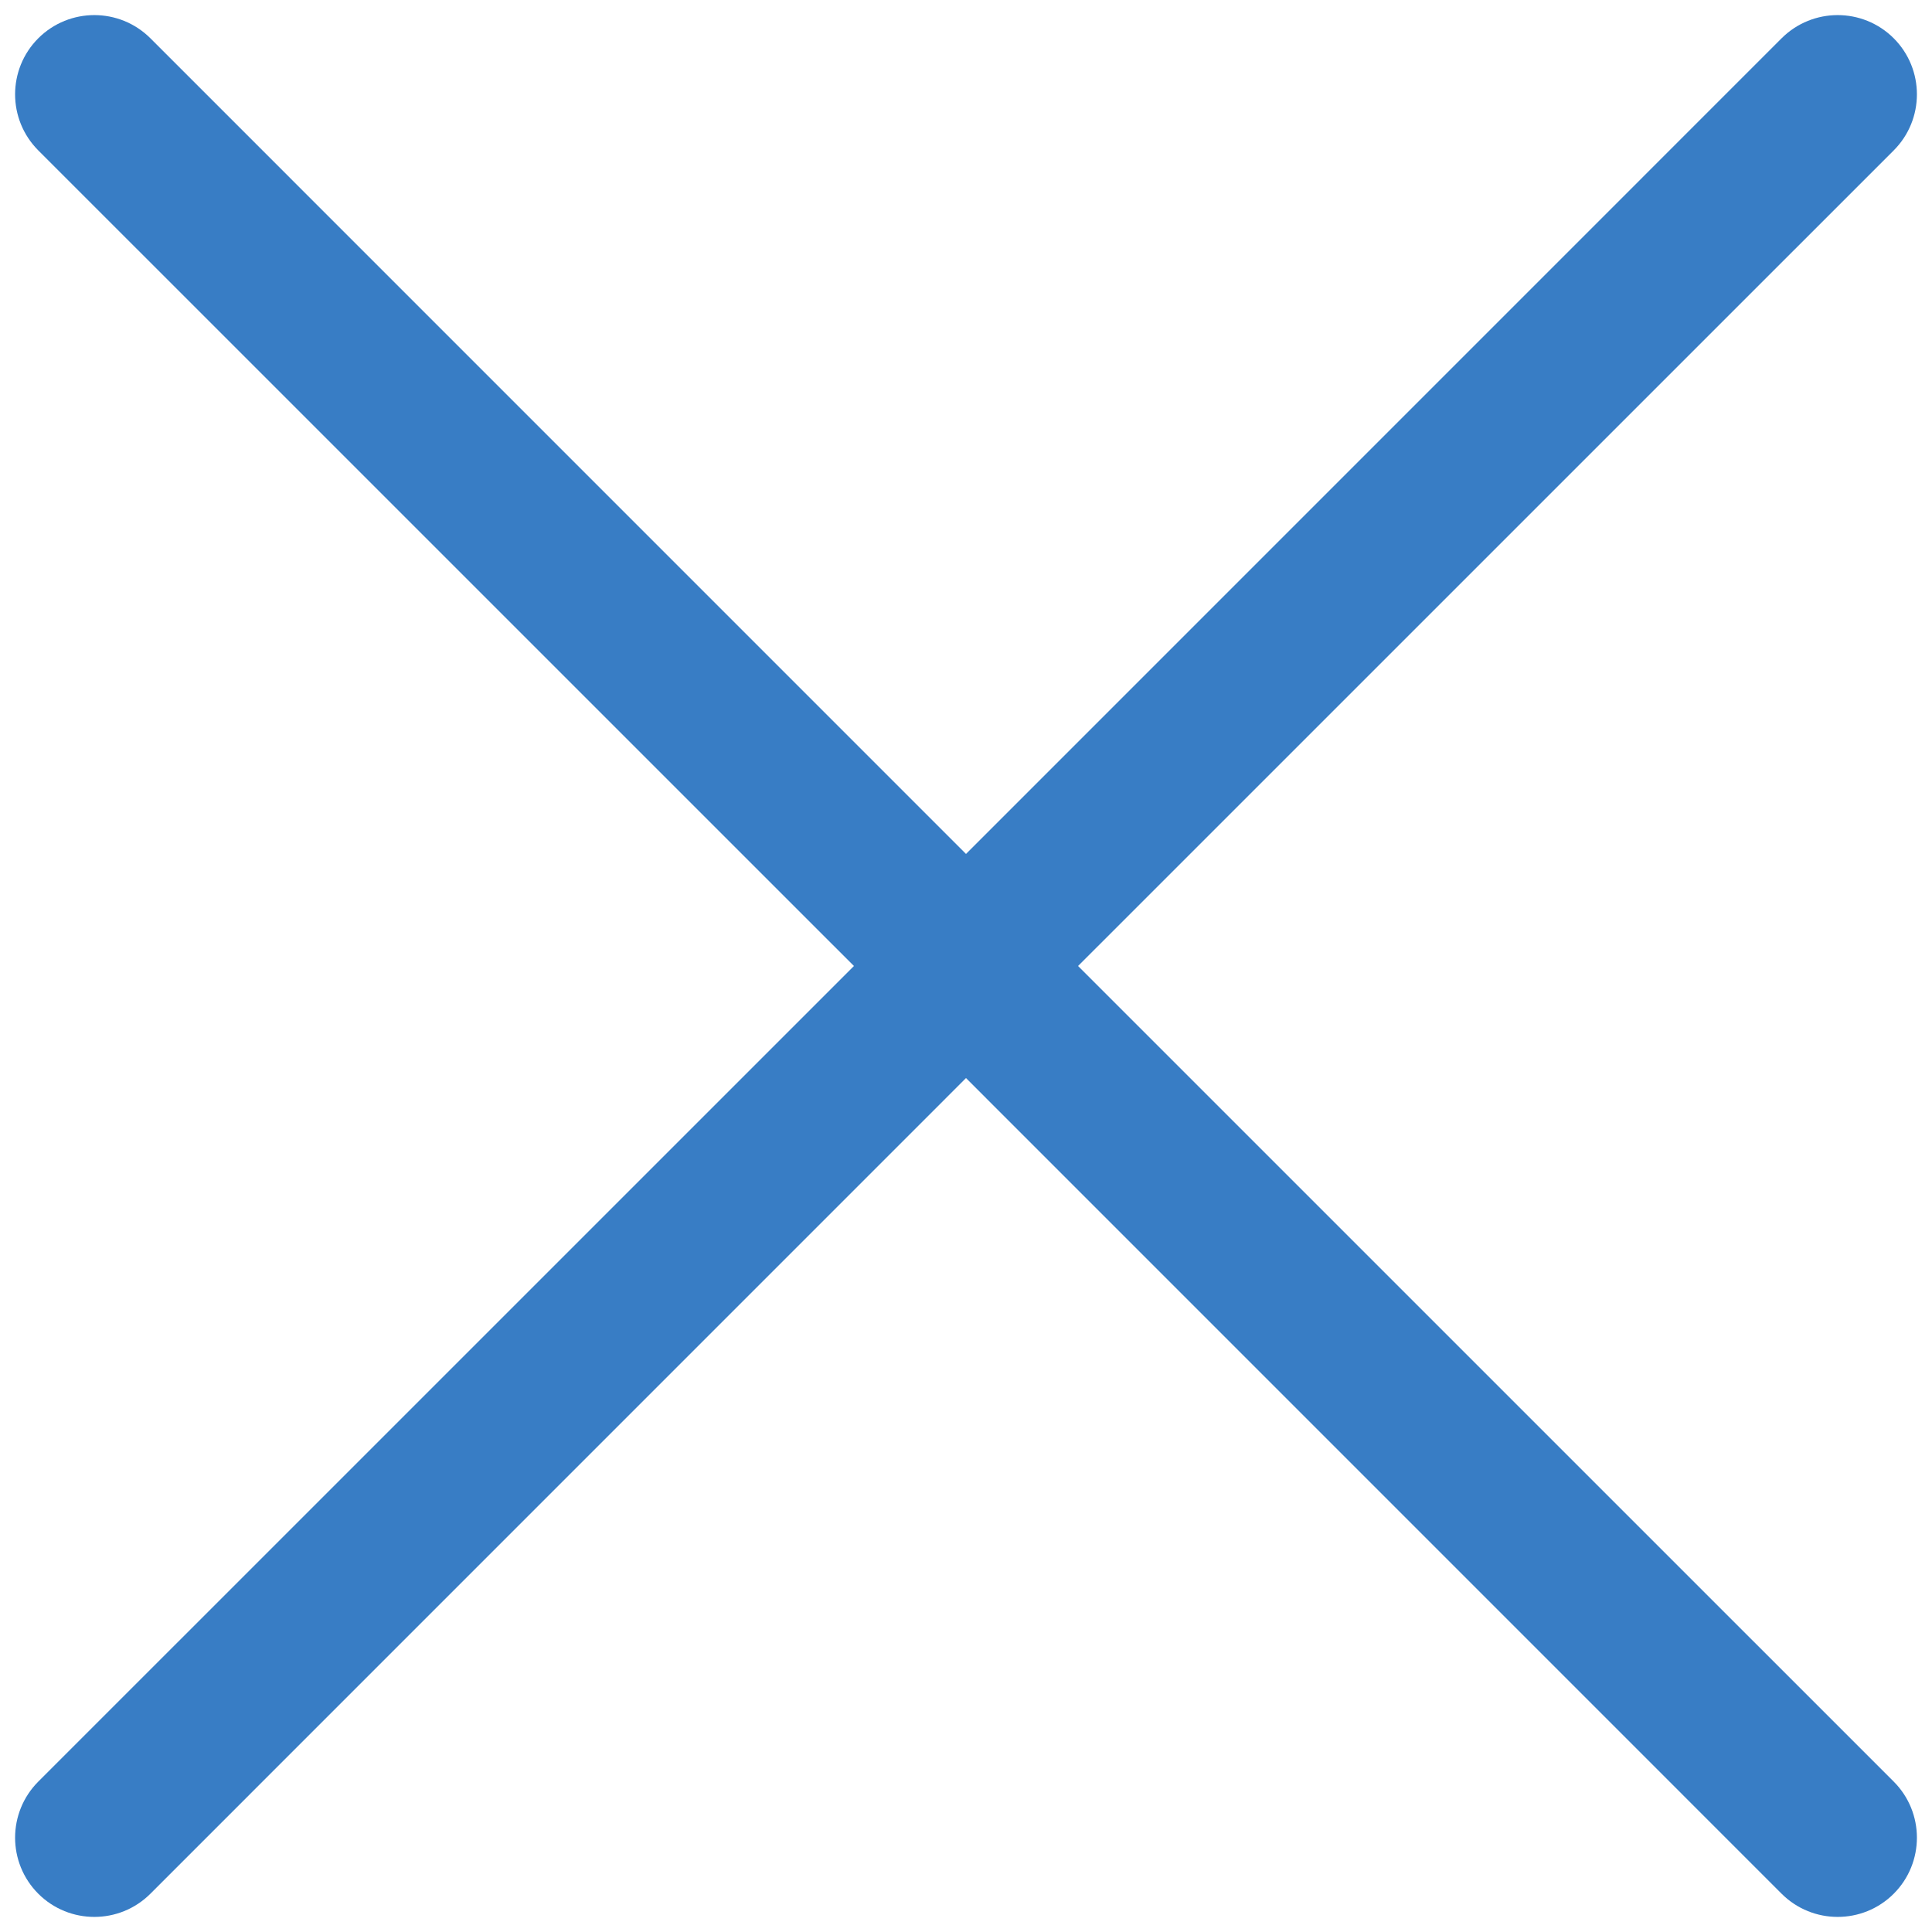
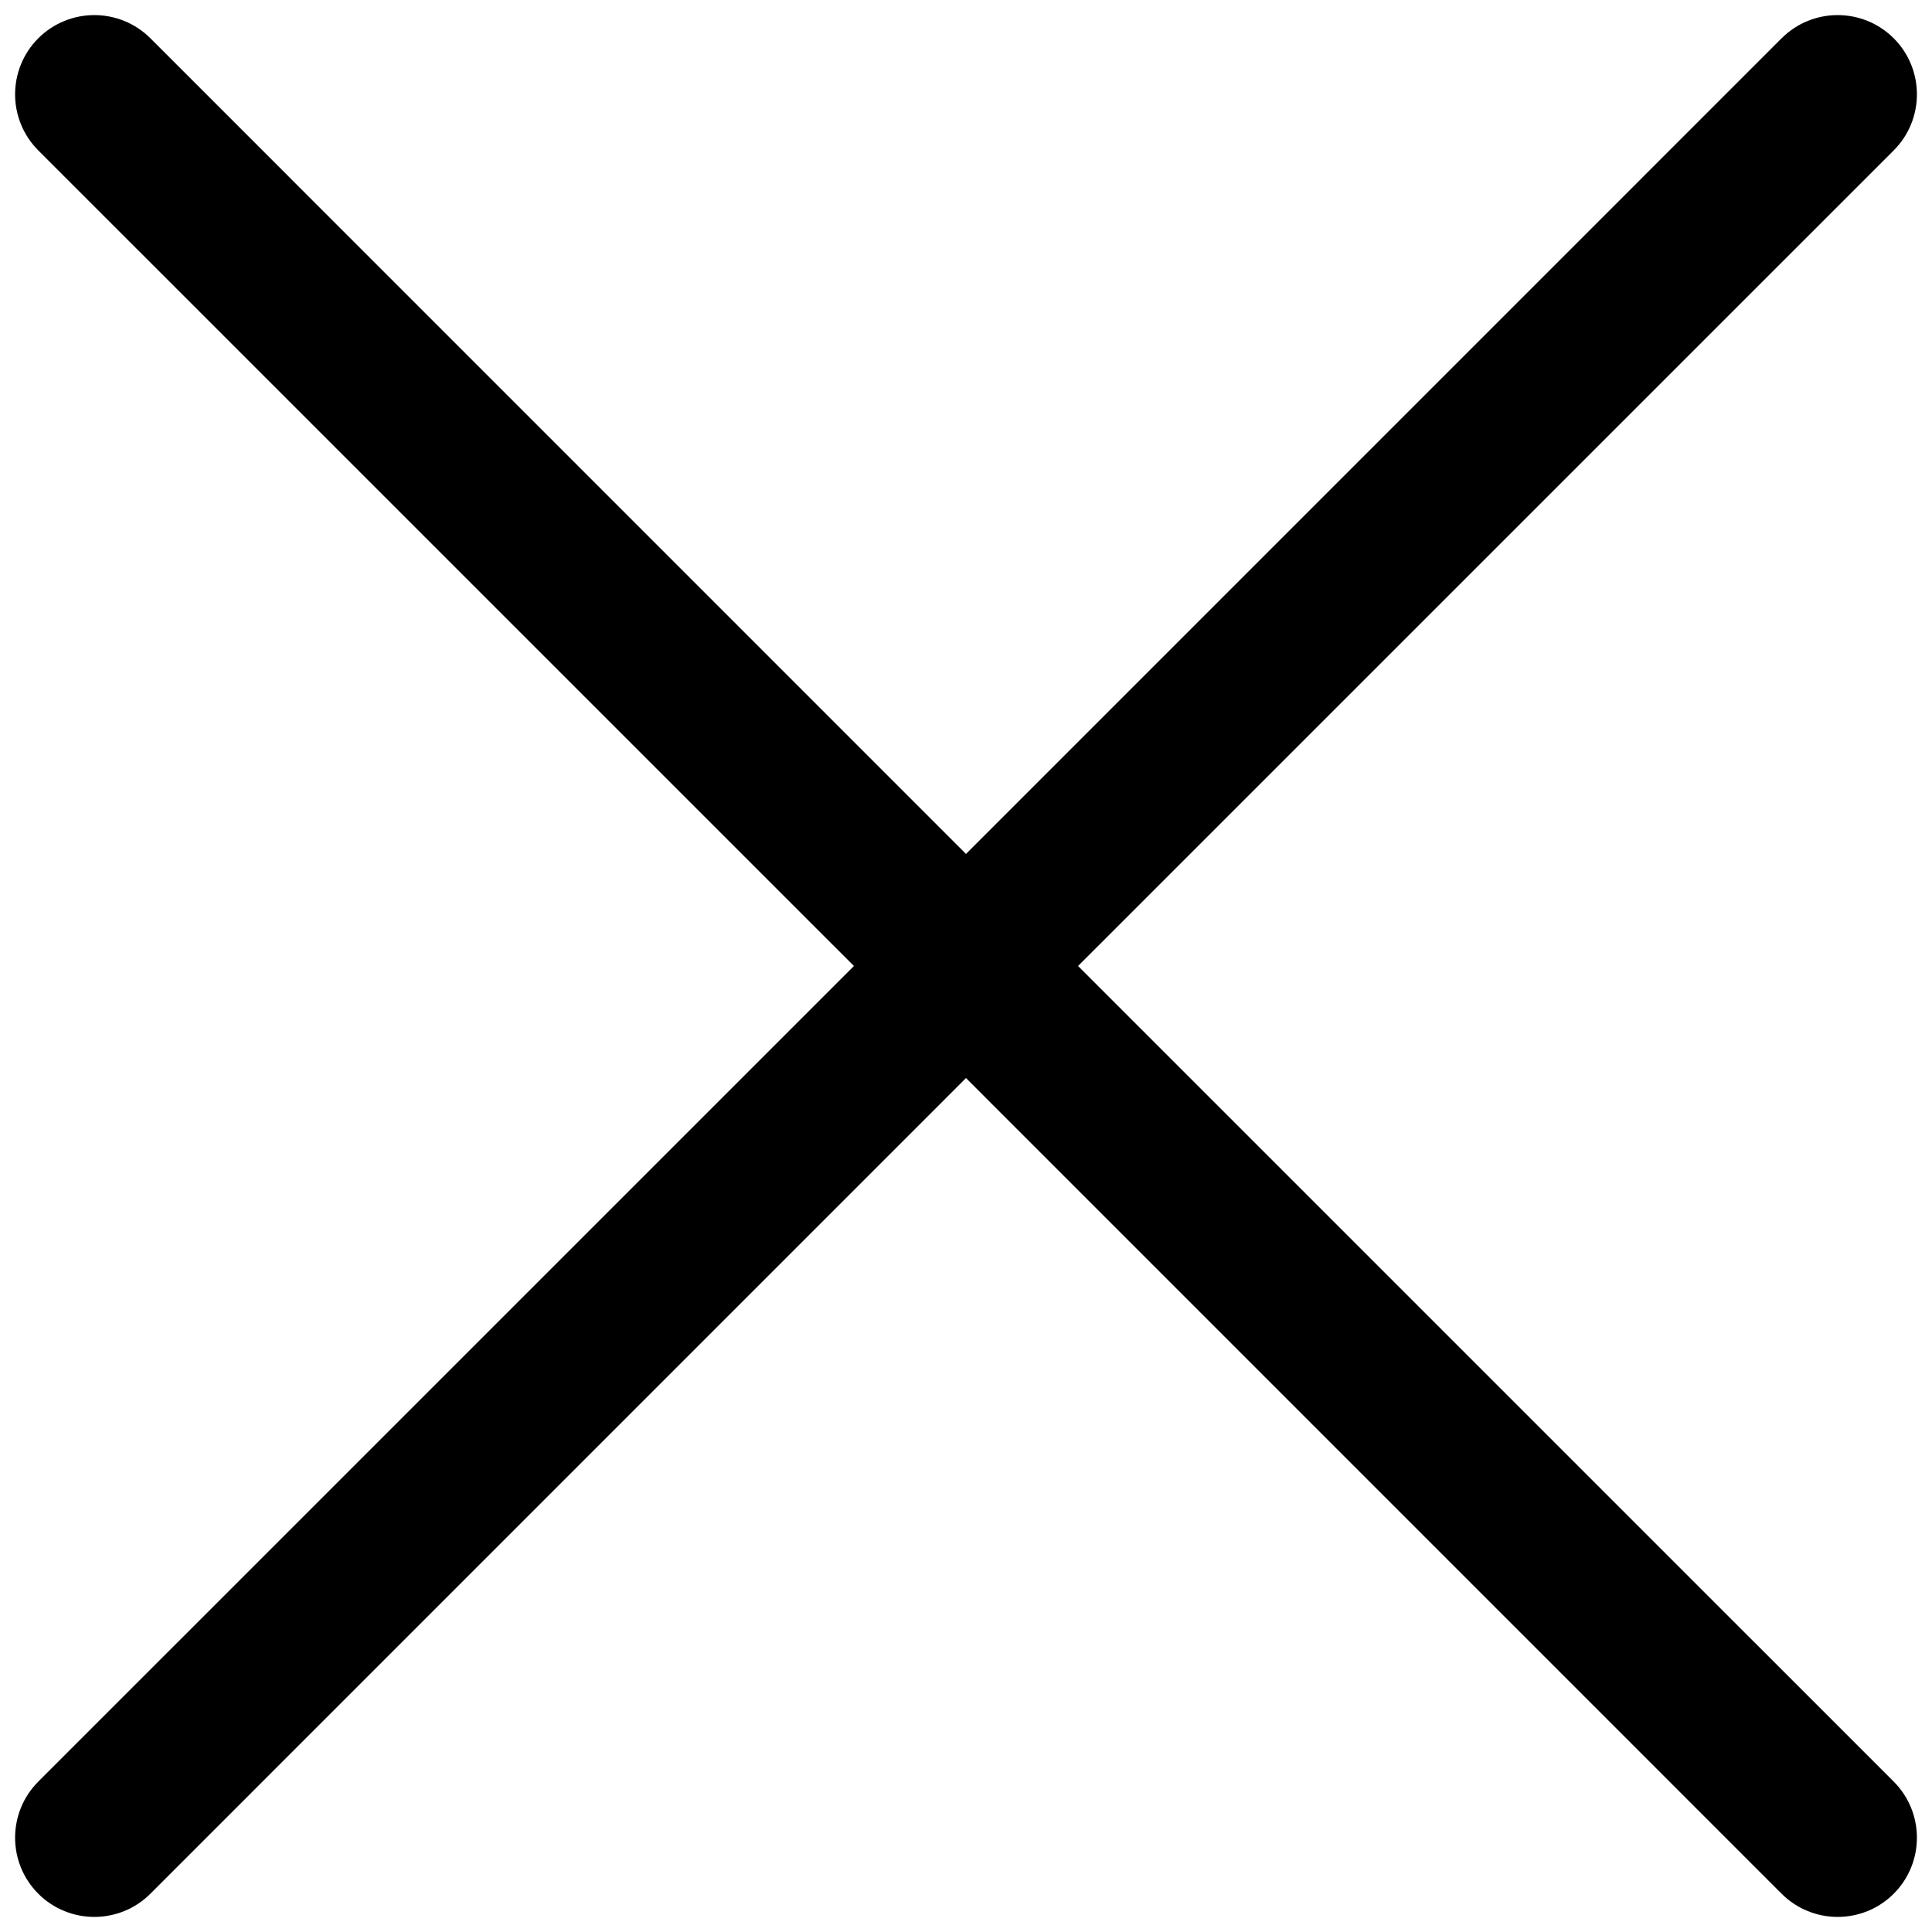
<svg xmlns="http://www.w3.org/2000/svg" viewBox="0 0 32 32" fill="none">
-   <path d="M2.491 0.634C1.978 0.122 1.147 0.122 0.634 0.634C0.122 1.147 0.122 1.978 0.634 2.491L14.144 16L0.634 29.509C0.122 30.022 0.122 30.853 0.634 31.366C1.147 31.878 1.978 31.878 2.491 31.366L16 17.856L29.509 31.366C30.022 31.878 30.853 31.878 31.366 31.366C31.878 30.853 31.878 30.022 31.366 29.509L17.856 16L31.366 2.491C31.878 1.978 31.878 1.147 31.366 0.634C30.853 0.122 30.022 0.122 29.509 0.634L16 14.144L2.491 0.634Z" fill="#387DC5" />
+   <path d="M2.491 0.634C1.978 0.122 1.147 0.122 0.634 0.634C0.122 1.147 0.122 1.978 0.634 2.491L14.144 16L0.634 29.509C0.122 30.022 0.122 30.853 0.634 31.366C1.147 31.878 1.978 31.878 2.491 31.366L16 17.856L29.509 31.366C30.022 31.878 30.853 31.878 31.366 31.366C31.878 30.853 31.878 30.022 31.366 29.509L17.856 16L31.366 2.491C31.878 1.978 31.878 1.147 31.366 0.634C30.853 0.122 30.022 0.122 29.509 0.634L16 14.144L2.491 0.634Z" fill="currentColor" />
</svg>
